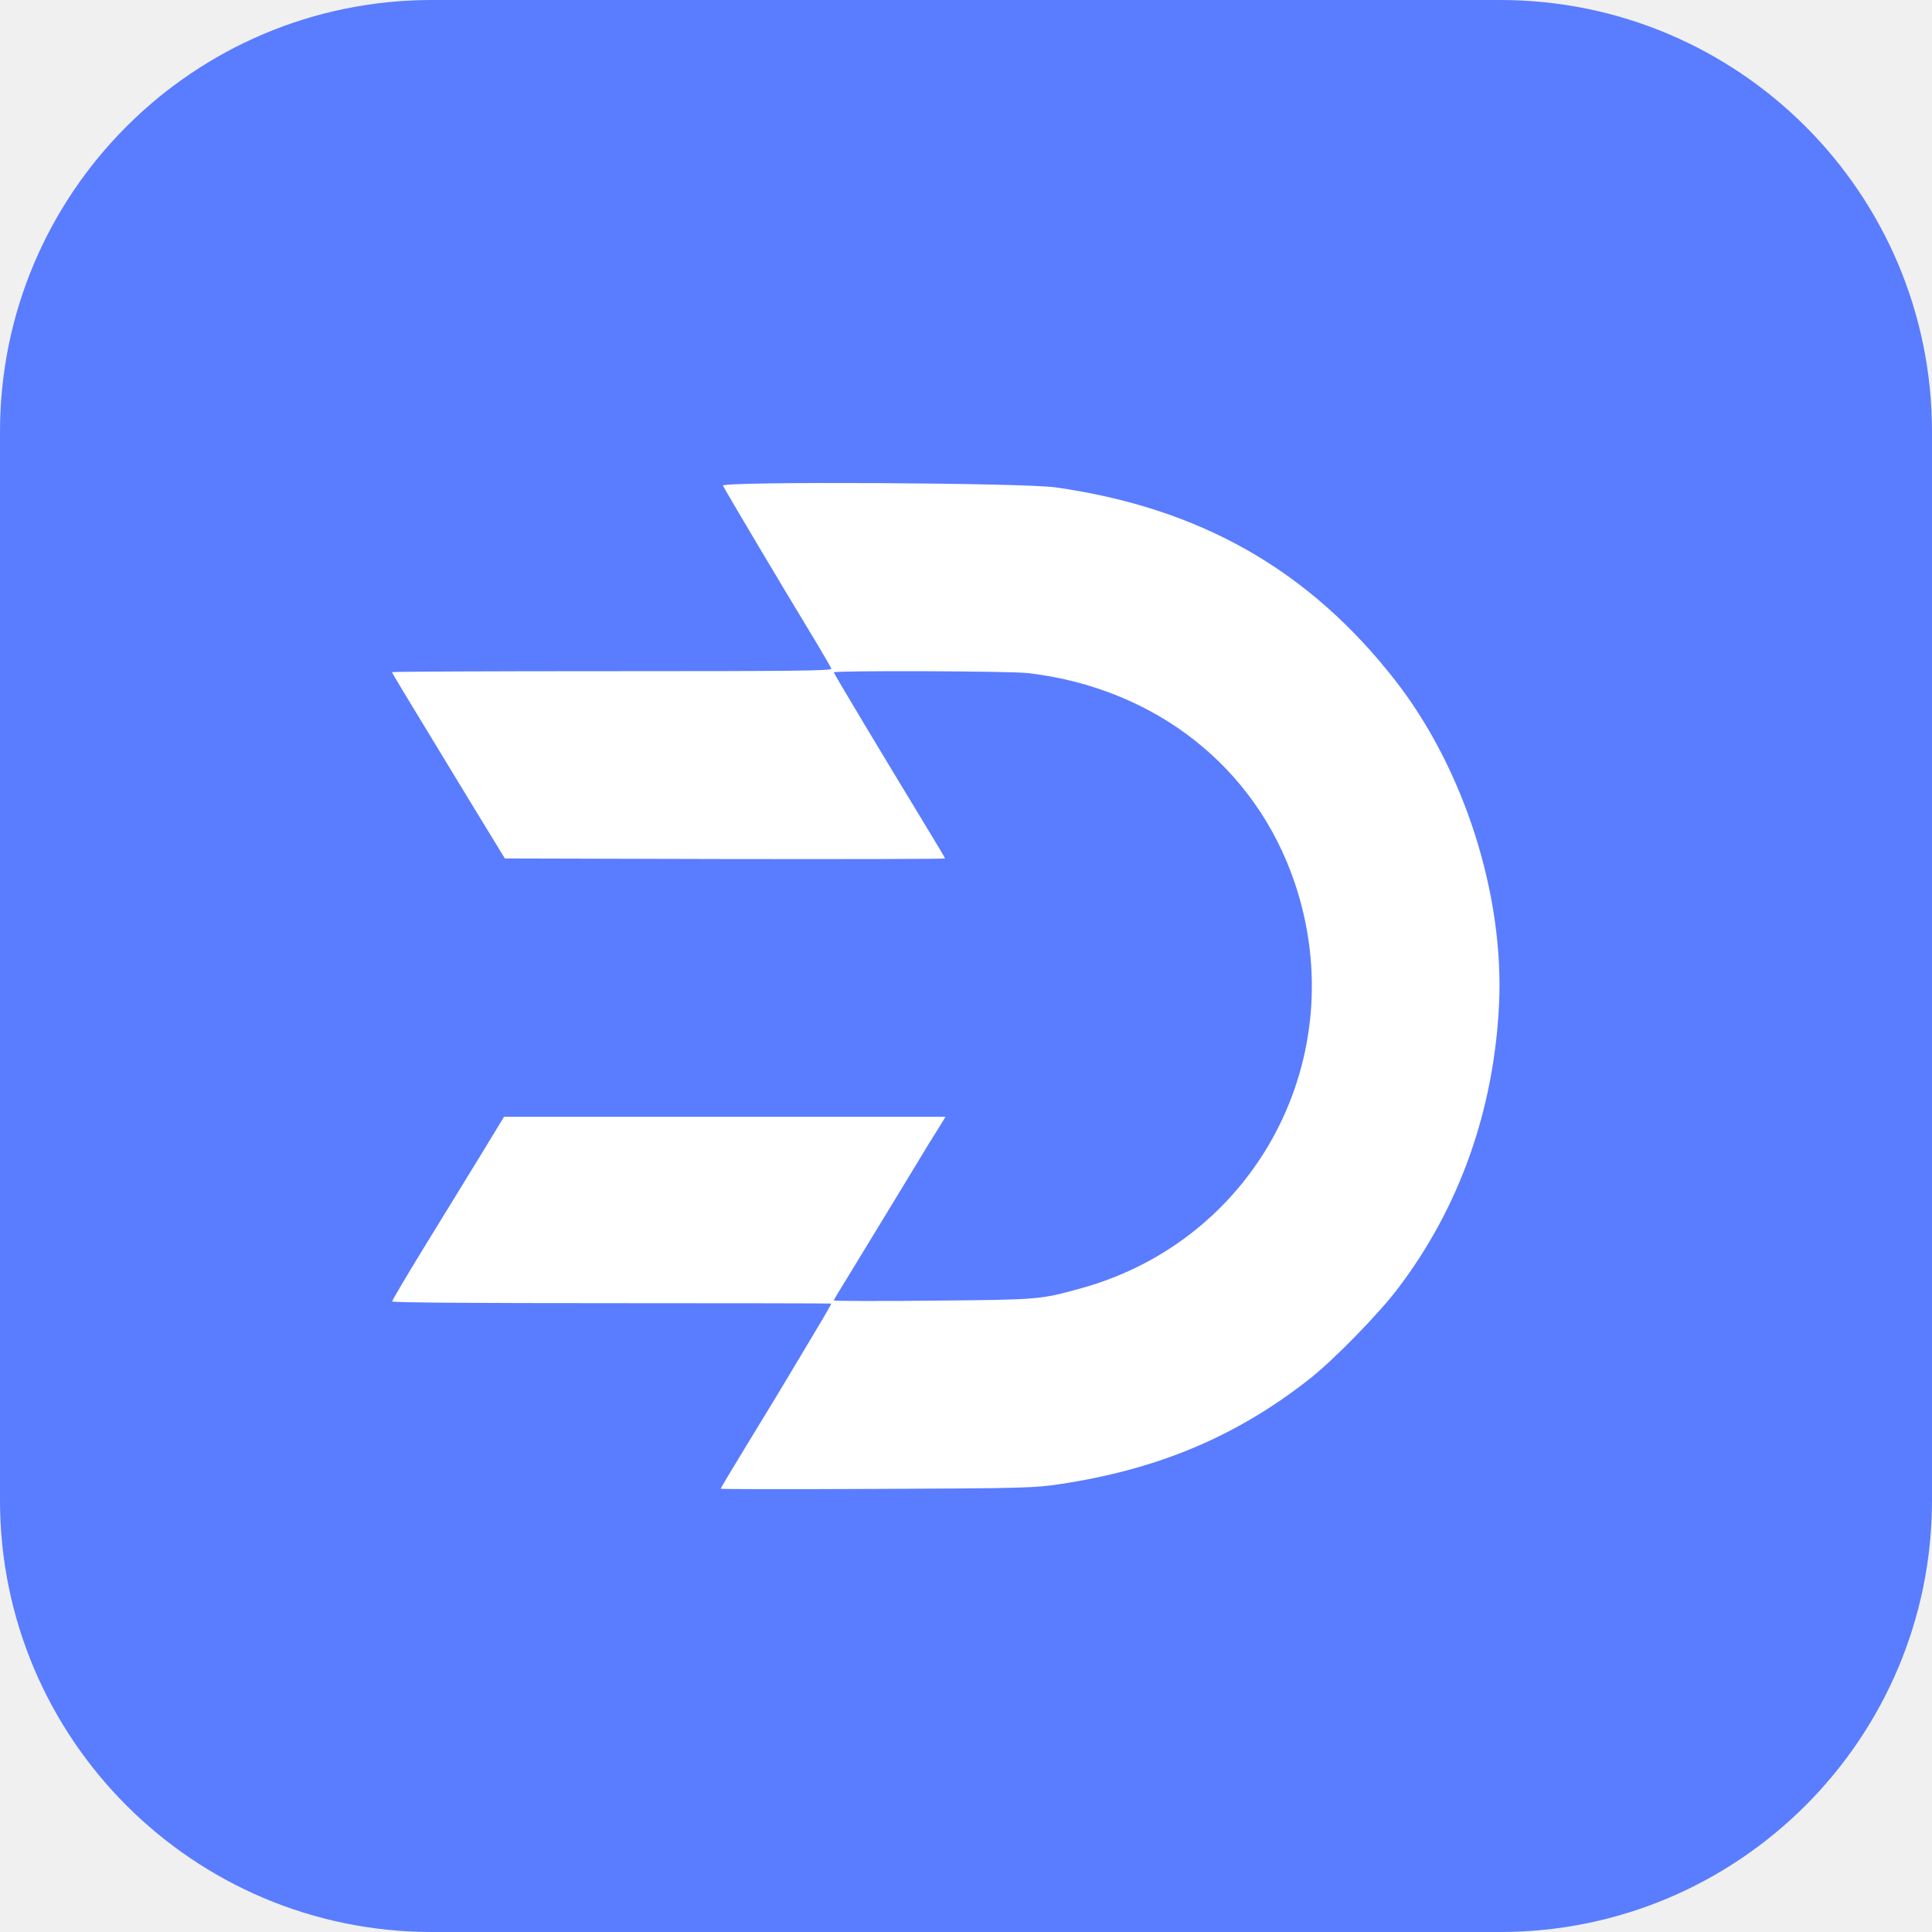
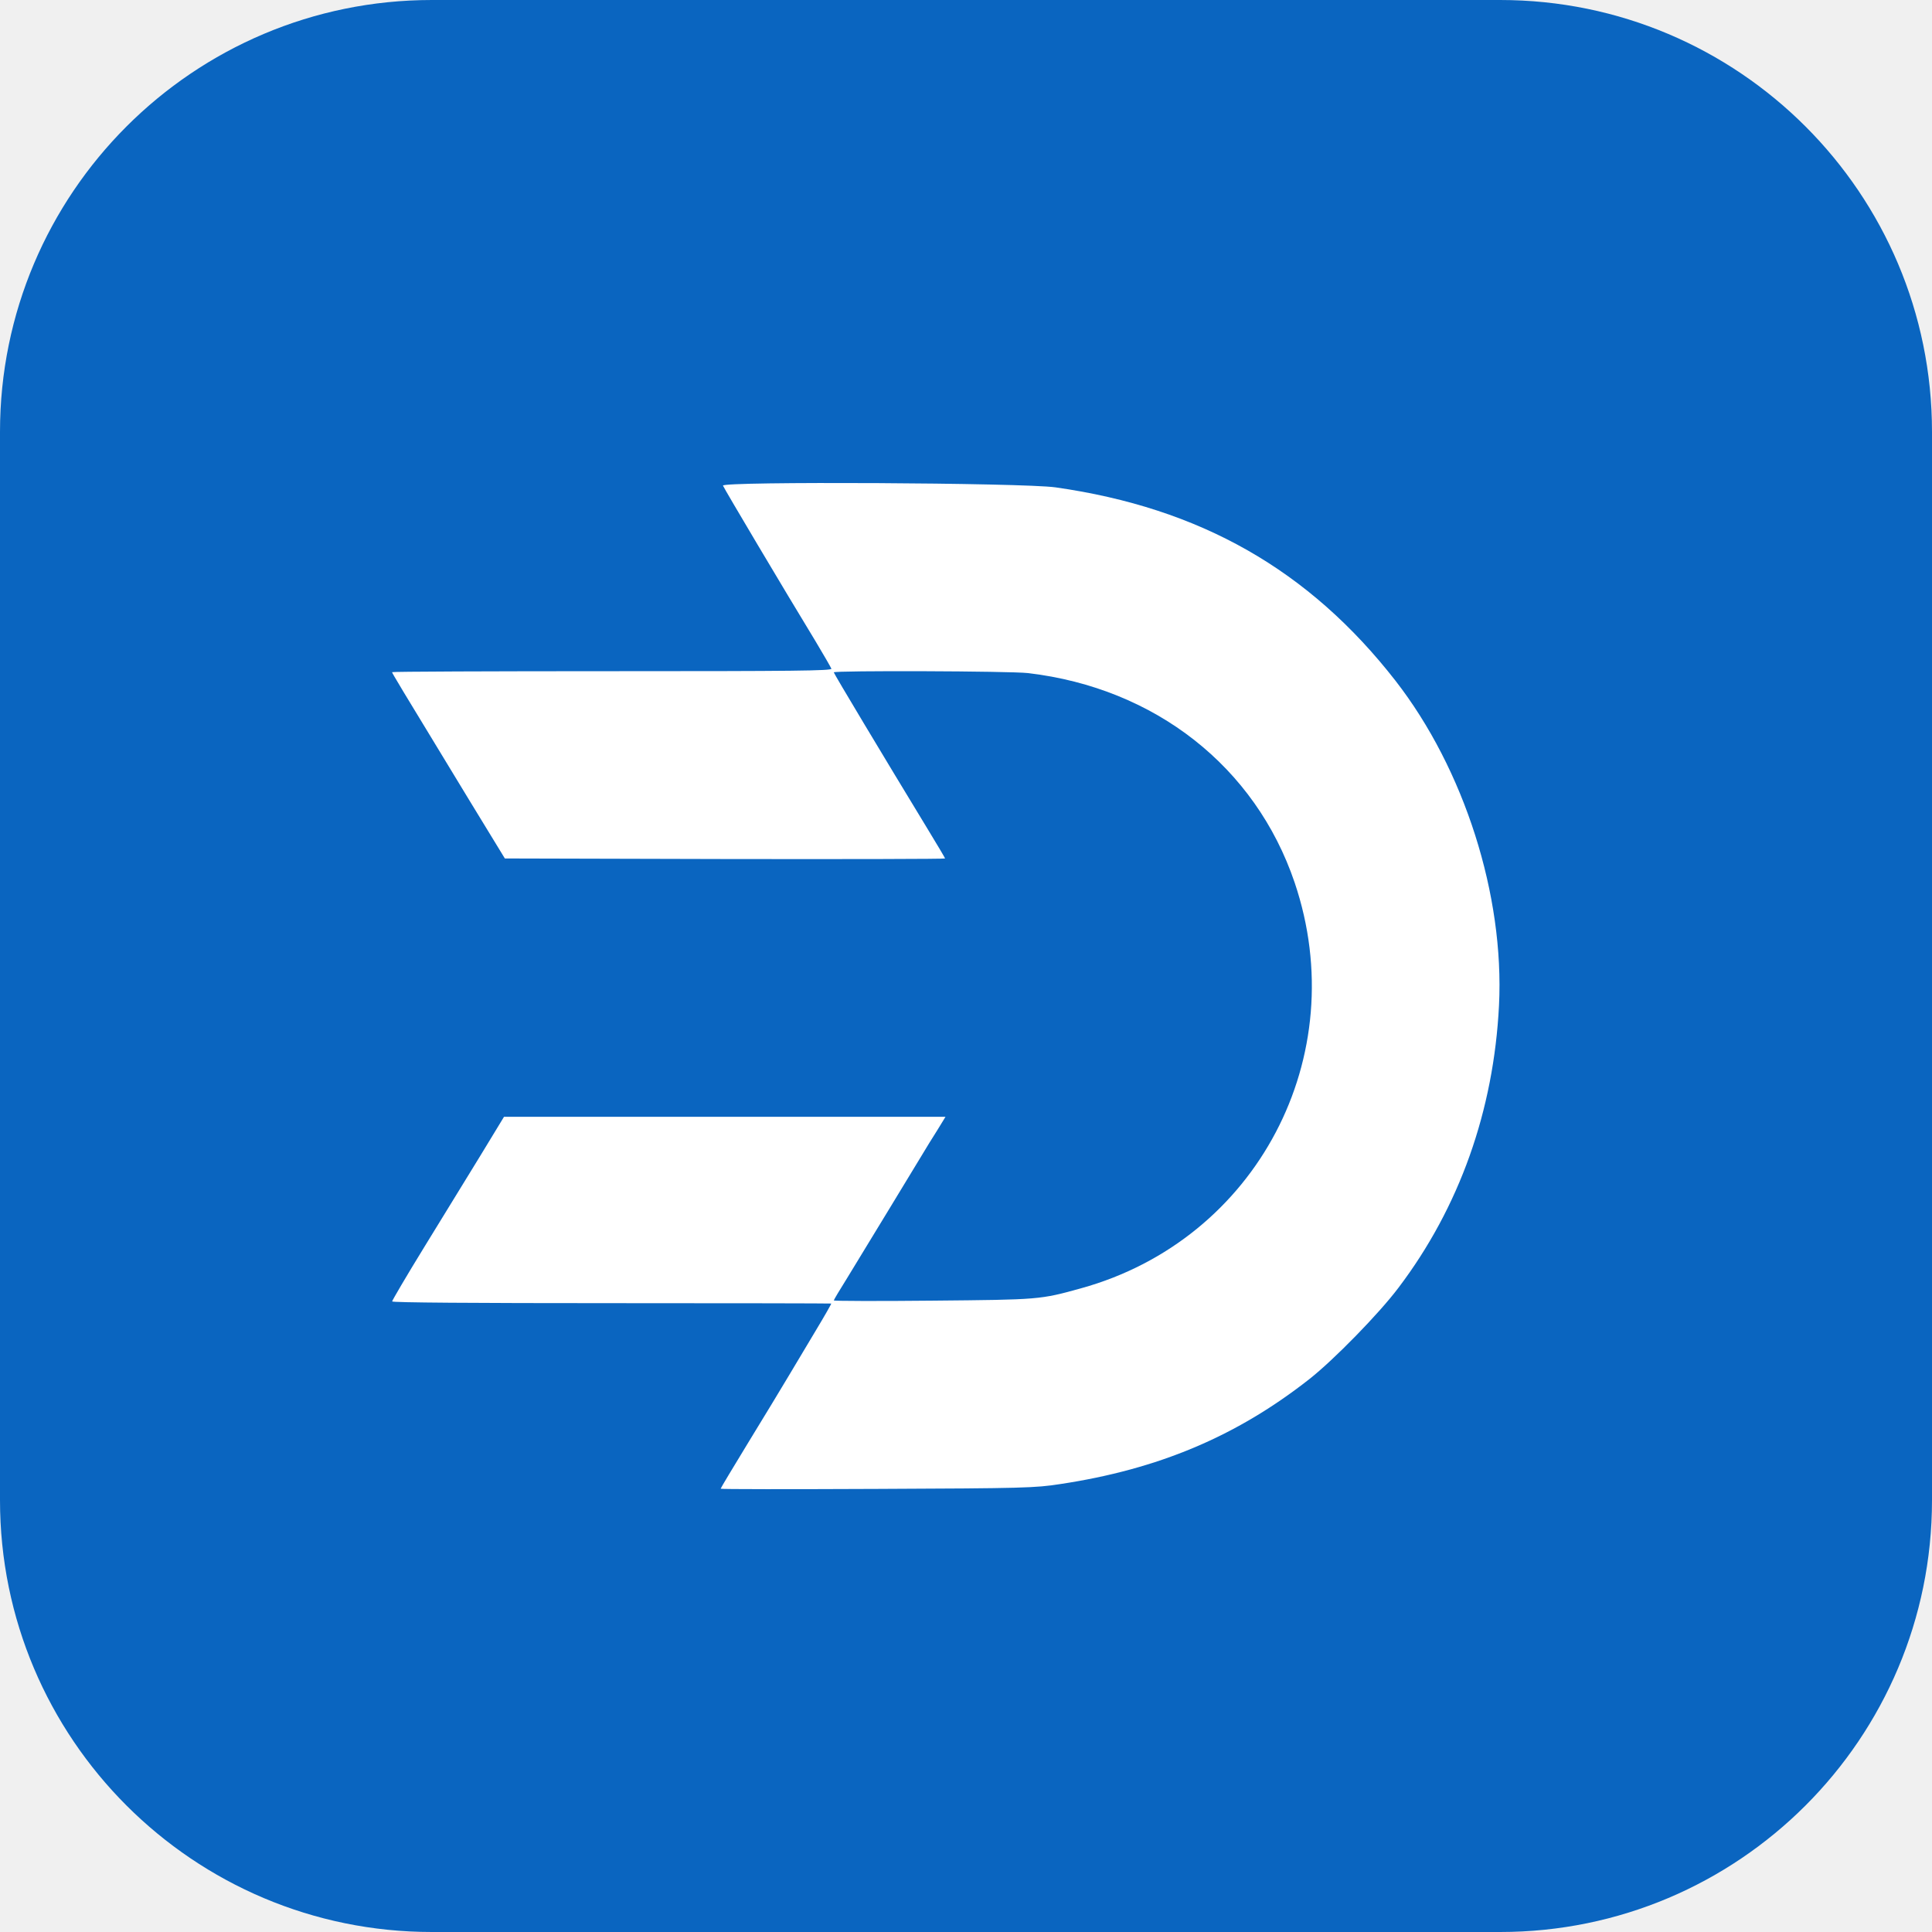
<svg xmlns="http://www.w3.org/2000/svg" viewBox="0 0 340 340">
-   <rect width="340" height="340" rx="76" fill="#5A7CFF" />
+   <rect width="340" height="340" rx="76" fill="#0a65c0" />
  <g transform="translate(0,0)">
    <path d="M126.821 261.989C126.821 261.89 129.037 258.206 131.737 253.774C134.437 249.349 137.616 244.142 138.768 242.181C139.926 240.22 142.111 236.569 143.616 234.066C145.126 231.562 146.316 229.468 146.284 229.402C146.221 229.368 128.811 229.335 107.584 229.335C83.368 229.335 69.01 229.235 69.01 229.03C69.01 228.859 71.547 224.532 74.663 219.464C77.779 214.396 82.21 207.161 84.521 203.406L88.695 196.542H127.558H166.389L165.811 197.49C165.521 197.999 164.495 199.617 163.563 201.107C162.663 202.597 159.547 207.699 156.689 212.429C153.8 217.16 150.395 222.771 149.111 224.87C147.795 226.964 146.732 228.759 146.732 228.859C146.732 228.958 154.568 228.992 164.174 228.892C182.9 228.72 183.026 228.72 190.221 226.726C221.184 218.173 238.174 185.857 227.832 155.302C220.926 134.951 203.295 121.091 180.937 118.455C177.821 118.084 146.732 117.984 146.732 118.322C146.732 118.527 155.468 133.095 163.174 145.769C164.911 148.611 166.321 151.009 166.321 151.076C166.321 151.175 148.879 151.209 127.584 151.175L88.847 151.076L82.553 140.767C69.963 120.078 69 118.455 69 118.289C69 118.189 86.442 118.117 107.737 118.117C139.663 118.117 146.437 118.05 146.311 117.679C146.216 117.441 144.963 115.248 143.516 112.843C137.958 103.715 127.426 85.972 127.232 85.463C126.942 84.687 180 84.953 185.753 85.767C211.221 89.385 230.395 100.302 245.589 119.806C257.7 135.388 264.763 157.562 263.8 176.933C262.868 195.457 256.832 212.462 246.105 226.626C242.7 231.158 234.705 239.339 230.4 242.718C217.616 252.755 203.868 258.572 186.558 261.175C182.189 261.851 180.232 261.917 154.374 262.023C139.216 262.089 126.816 262.089 126.816 261.989H126.821Z" fill="white" />
  </g>
</svg>
